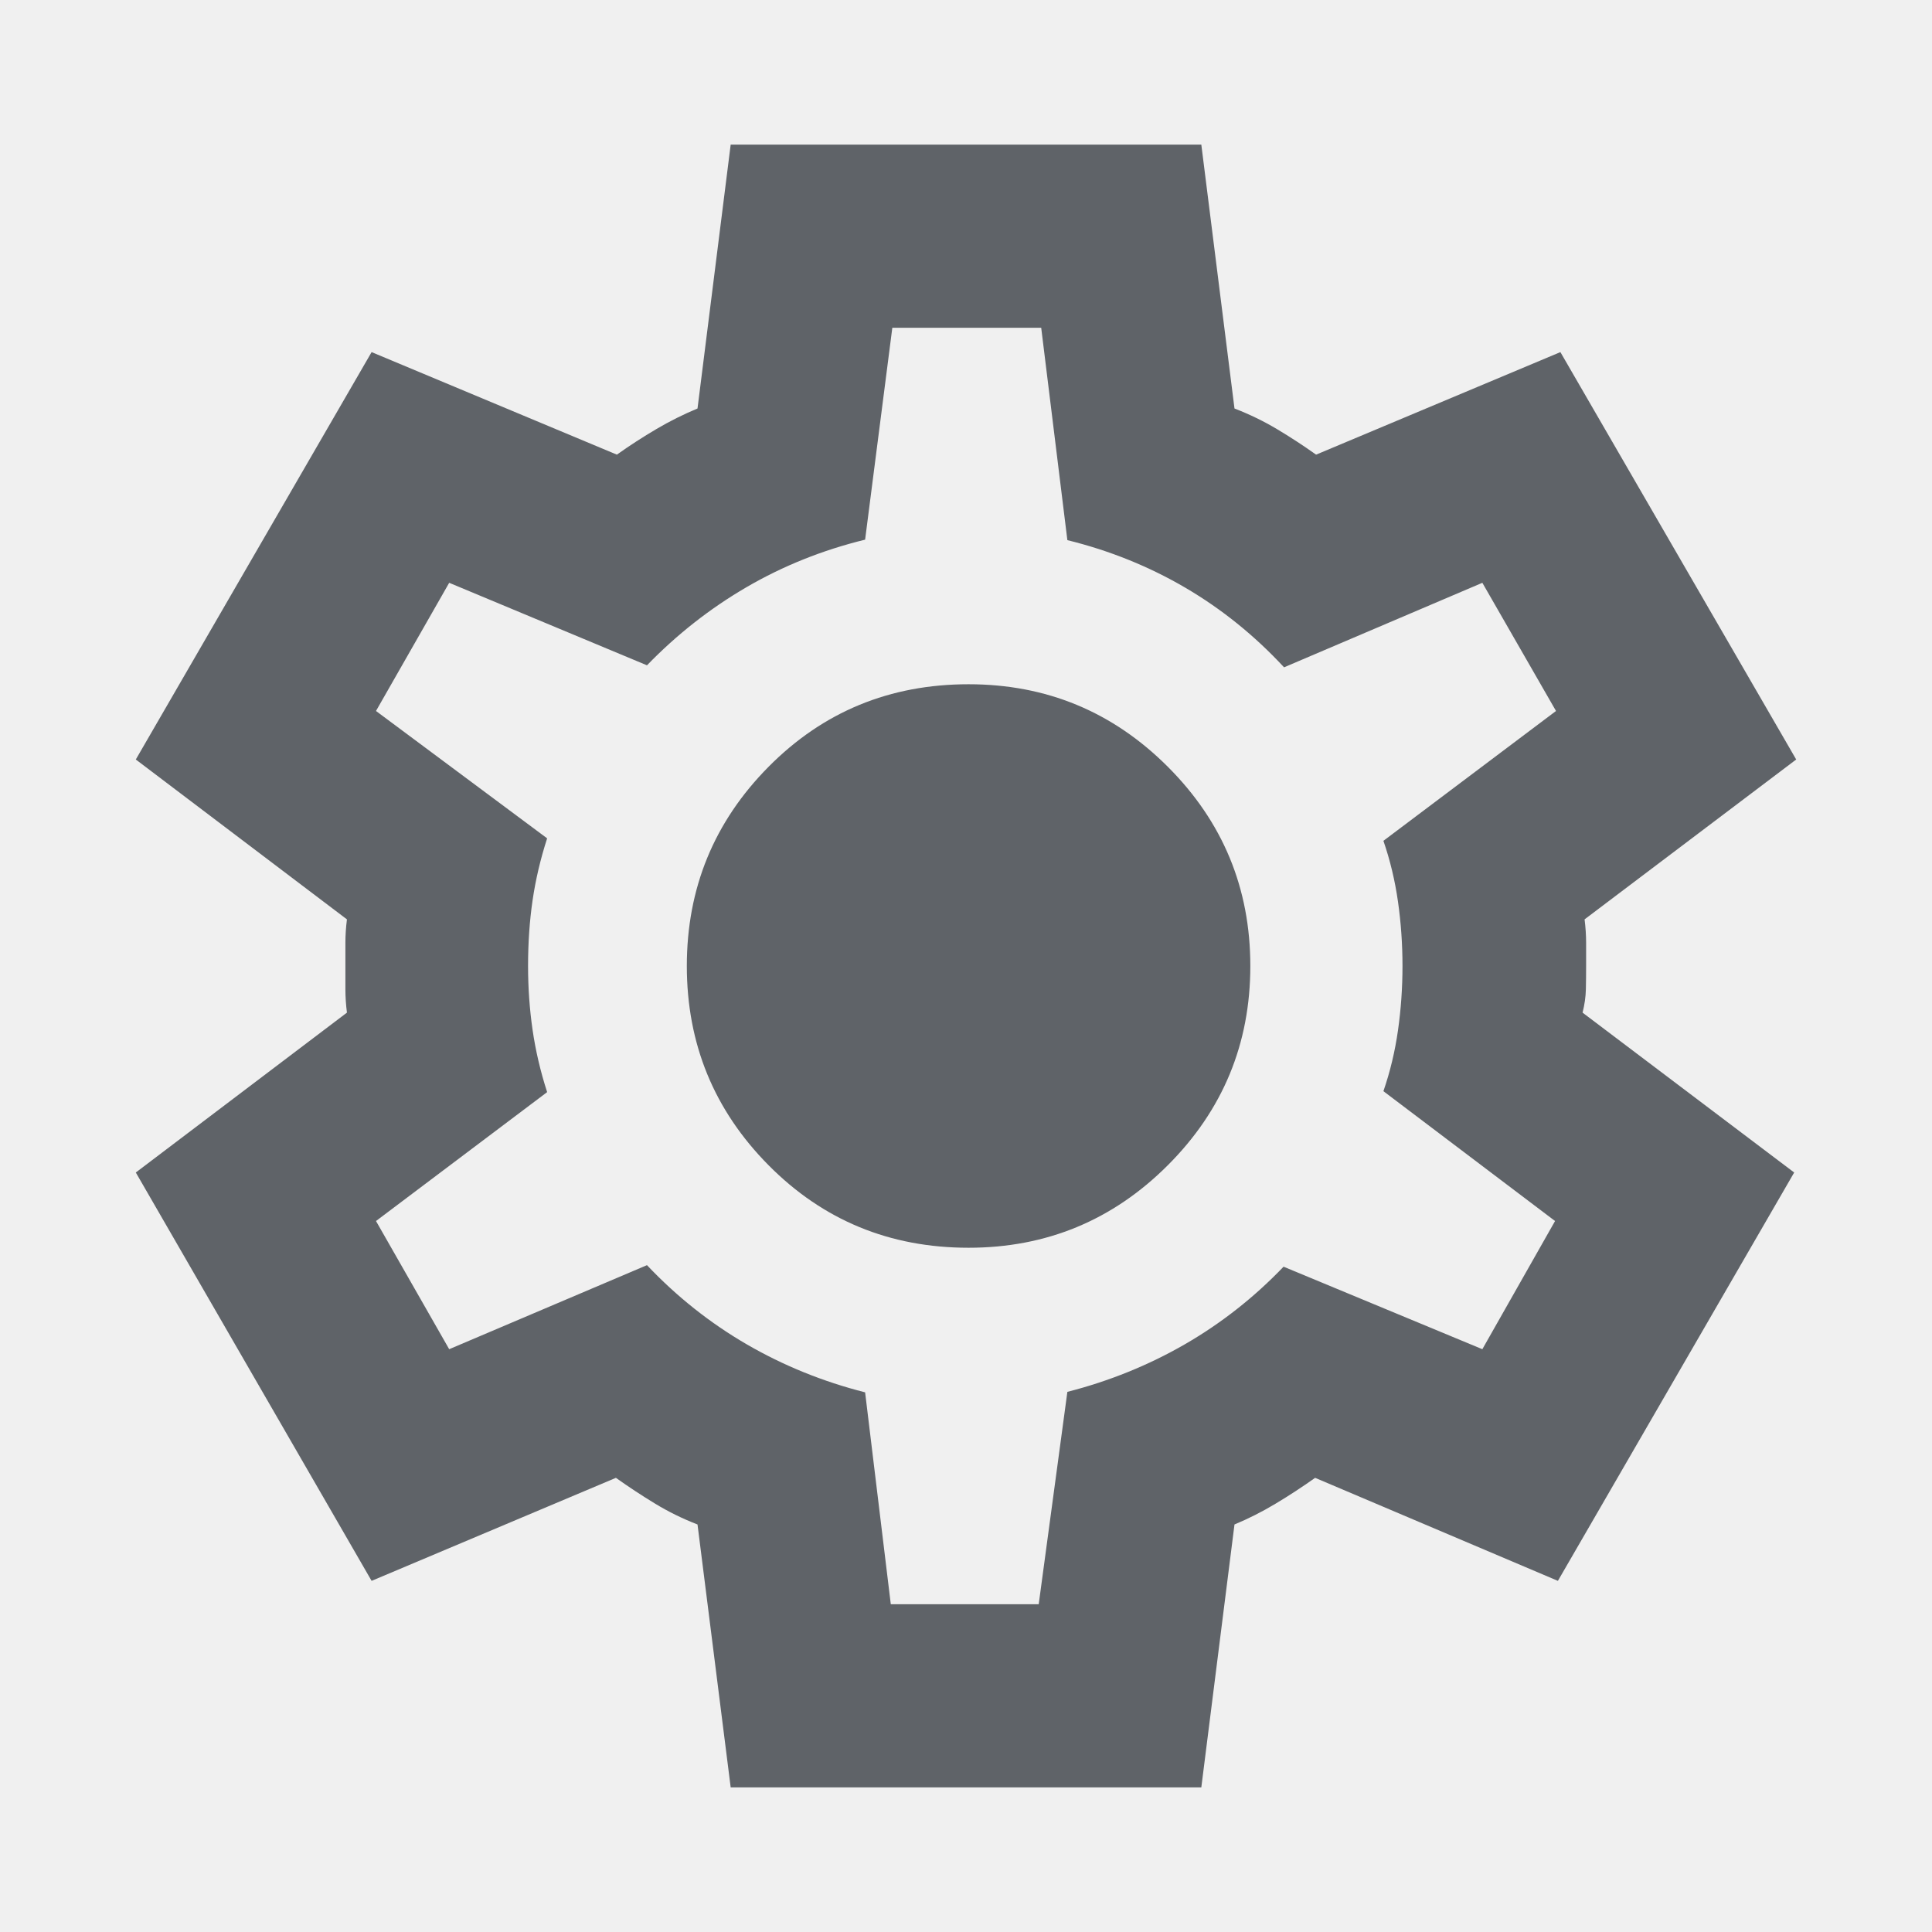
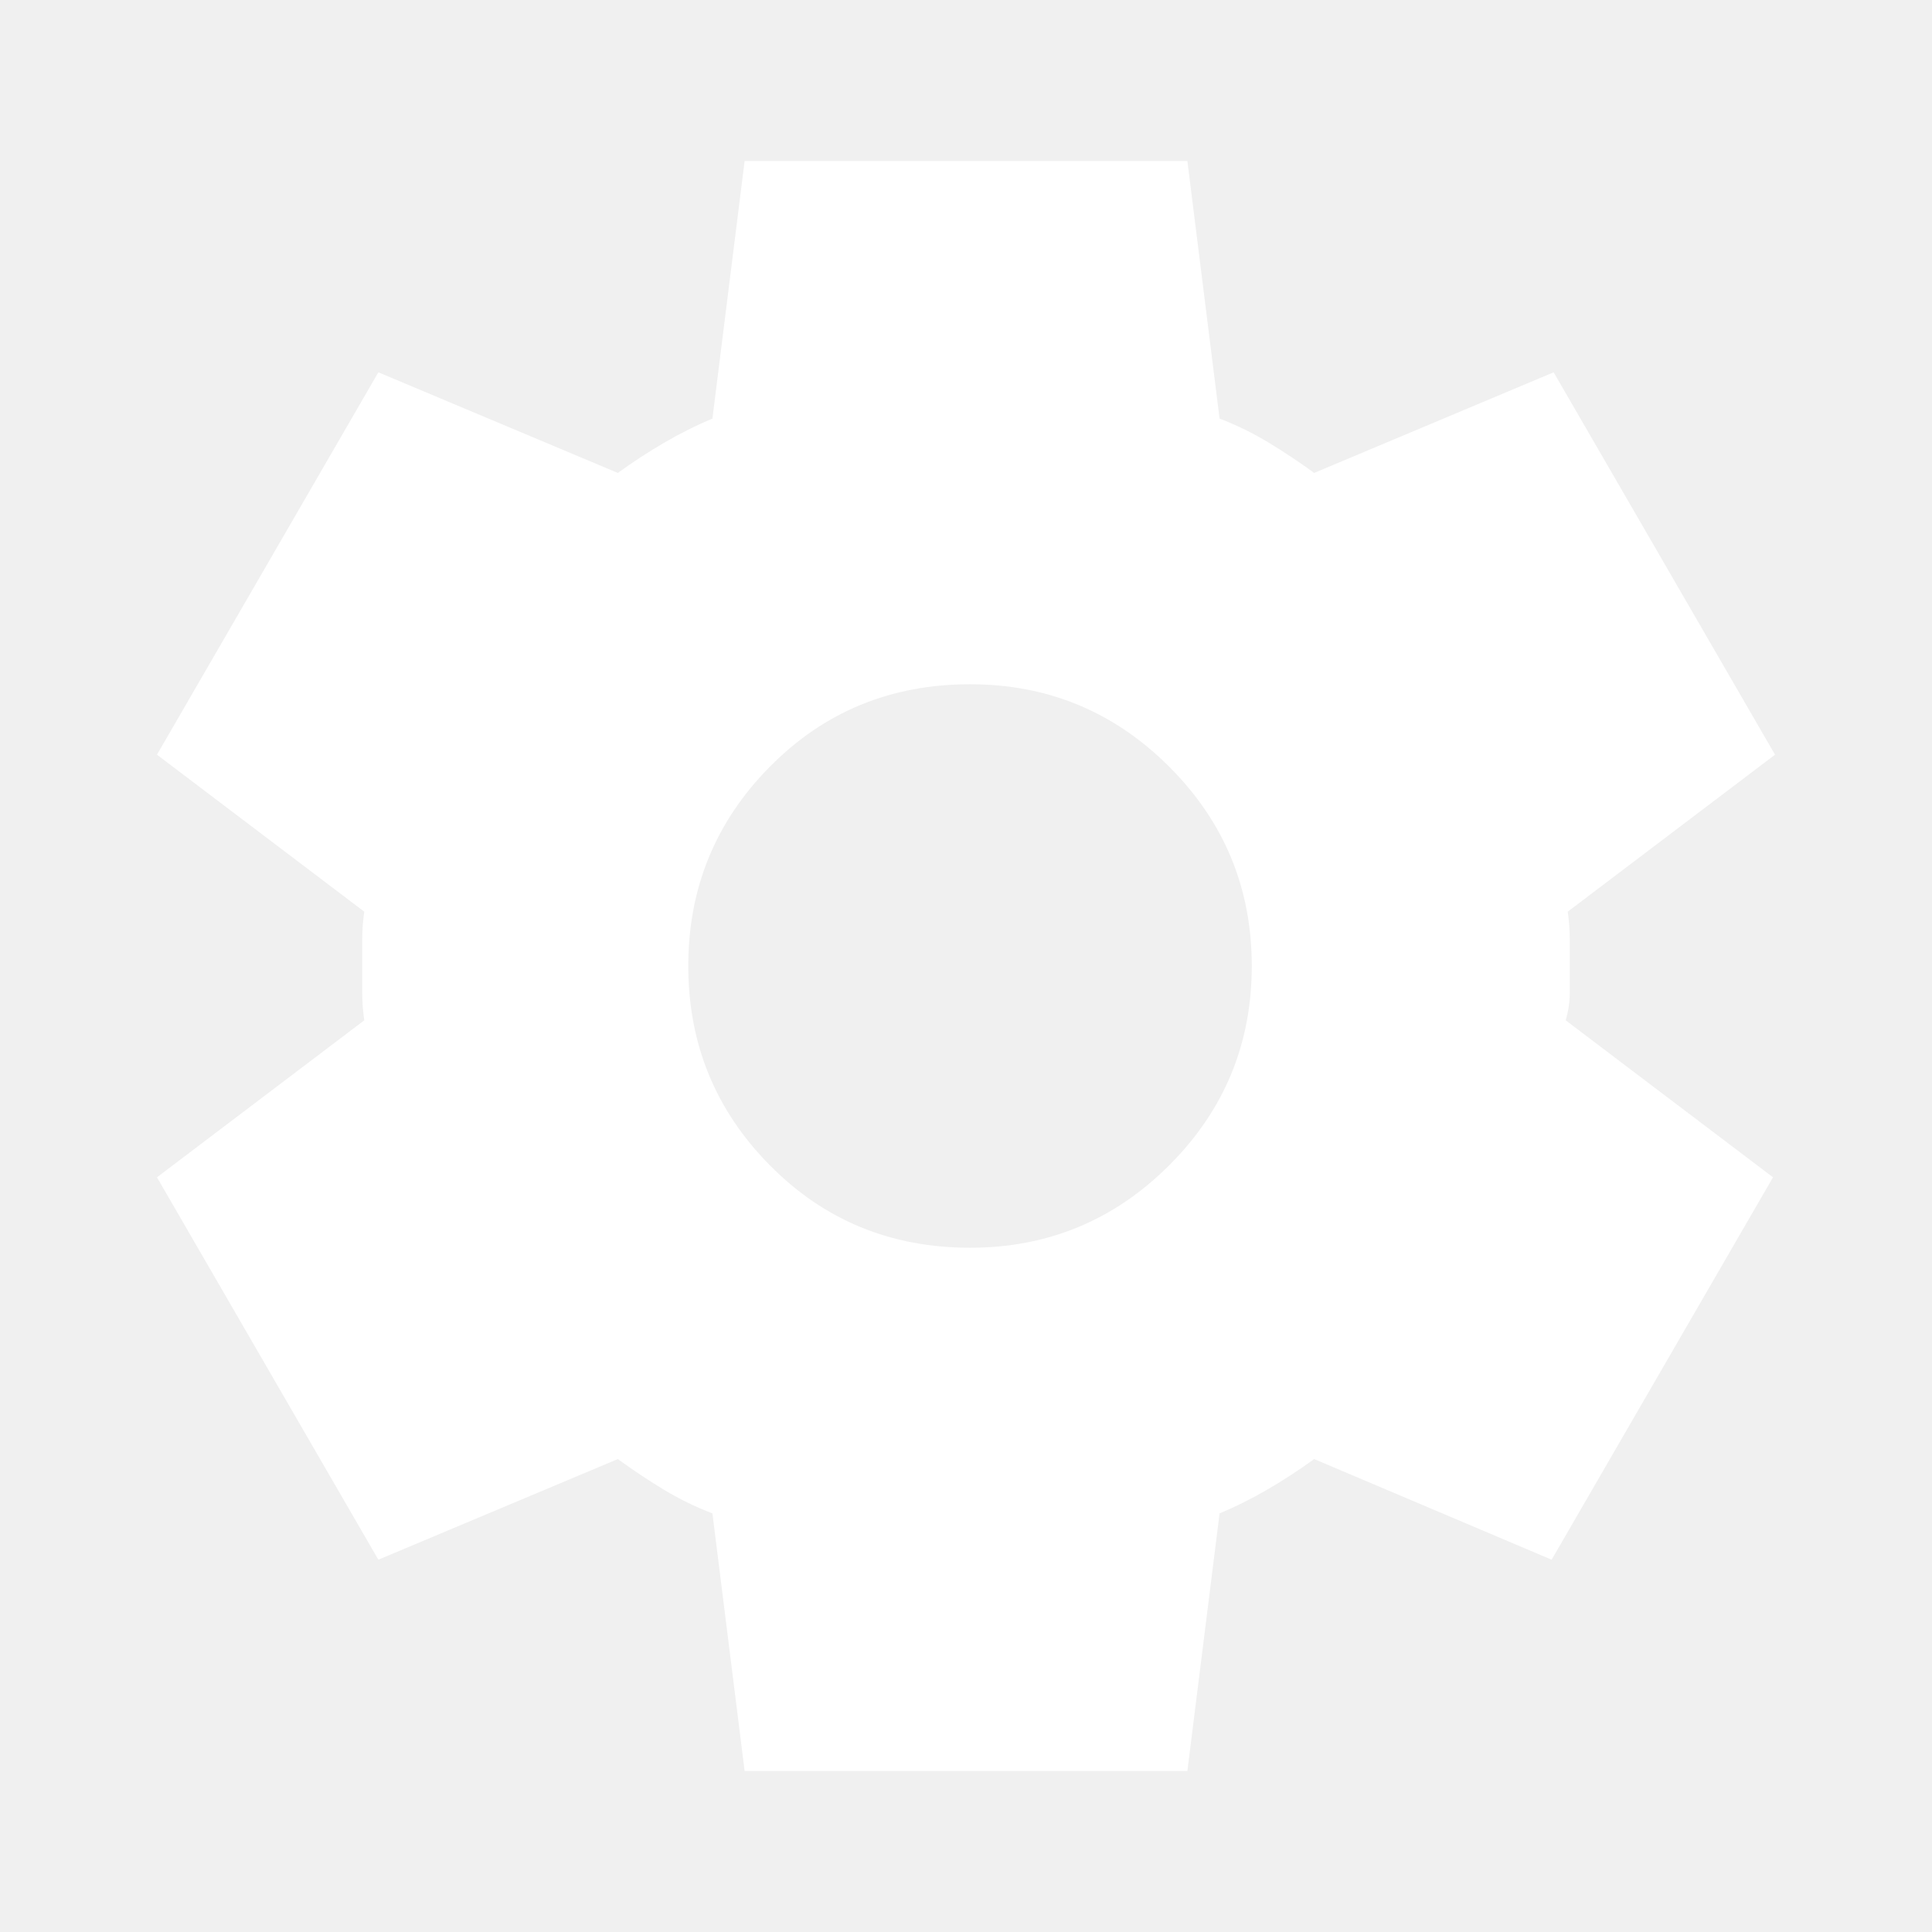
- <svg xmlns="http://www.w3.org/2000/svg" height="24px" viewBox="0 -960 960 960" width="24px" fill="#5f6368">
-   <path d="M363.07-71.87 346.59-202.5q-11.09-4.28-21.04-10.33-9.94-6.04-19.51-12.84l-121.39 51.19L67.48-377.39l104.91-79.44q-.76-6.04-.76-11.58v-23.18q0-5.54.76-11.58L67.48-582.61l117.17-202.43 121.87 50.95q9.57-6.8 19.65-12.73 10.09-5.92 20.42-10.2l16.48-131.11h233.86l16.48 131.11q11.09 4.28 21.04 10.2 9.94 5.93 19.51 12.73l121.39-50.95 117.17 202.43-105.15 79.44q.76 6.04.76 11.58V-480q0 6.04-.12 11.59-.12 5.54-1.64 11.58l105.15 79.44-117.41 202.91-120.63-51.19q-9.57 6.8-19.65 12.84-10.09 6.05-20.42 10.33L596.93-71.87H363.07Zm79.56-91h73.5l14.24-105.52q31.24-8 58.34-23.62 27.09-15.62 49.09-38.58l98.77 41 36.13-63.69-85.29-64.52q5-14.48 7.24-30.22 2.24-15.74 2.24-31.98 0-16.24-2.24-31.98-2.24-15.74-7.24-30.22l85.76-64.52-36.6-63.69-98.53 42q-22-23.72-49.09-39.58-27.1-15.86-58.58-23.62l-13-105.52h-73.98l-13.52 105.28q-31.72 7.76-58.94 23.62-27.21 15.86-49.45 38.82l-98.28-41-36.37 63.69 85.04 63.29q-5 15.47-7.24 30.83-2.24 15.36-2.24 32.6 0 16.24 2.24 31.72t7.24 30.95l-85.04 64.05 36.37 63.69 98.28-41.76q22.24 23.48 49.57 39.34 27.34 15.86 58.82 23.86l12.76 105.28ZM481.28-340q58 0 99-41t41-99q0-58-41-99t-99-41q-58.76 0-99.38 41t-40.62 99q0 58 40.62 99t99.38 41ZM480-480Z" />
+ <svg xmlns="http://www.w3.org/2000/svg" height="24px" viewBox="0 -960 960 960" width="24px" fill="#FFFFFF">
+   <path d="m370-80-16-128q-13-5-24.5-12T307-235l-119 50L78-375l103-78q-1-7-1-13.5v-27q0-6.5 1-13.5L78-585l110-190 119 50q11-8 23-15t24-12l16-128h220l16 128q13 5 24.5 12t22.5 15l119-50 110 190-103 78q1 7 1 13.5v27q0 6.5-2 13.5l103 78-110 190-118-50q-11 8-23 15t-24 12L590-80H370Zm112-260q58 0 99-41t41-99q0-58-41-99t-99-41q-59 0-99.5 41T342-480q0 58 40.5 99t99.5 41Z" />
</svg>
